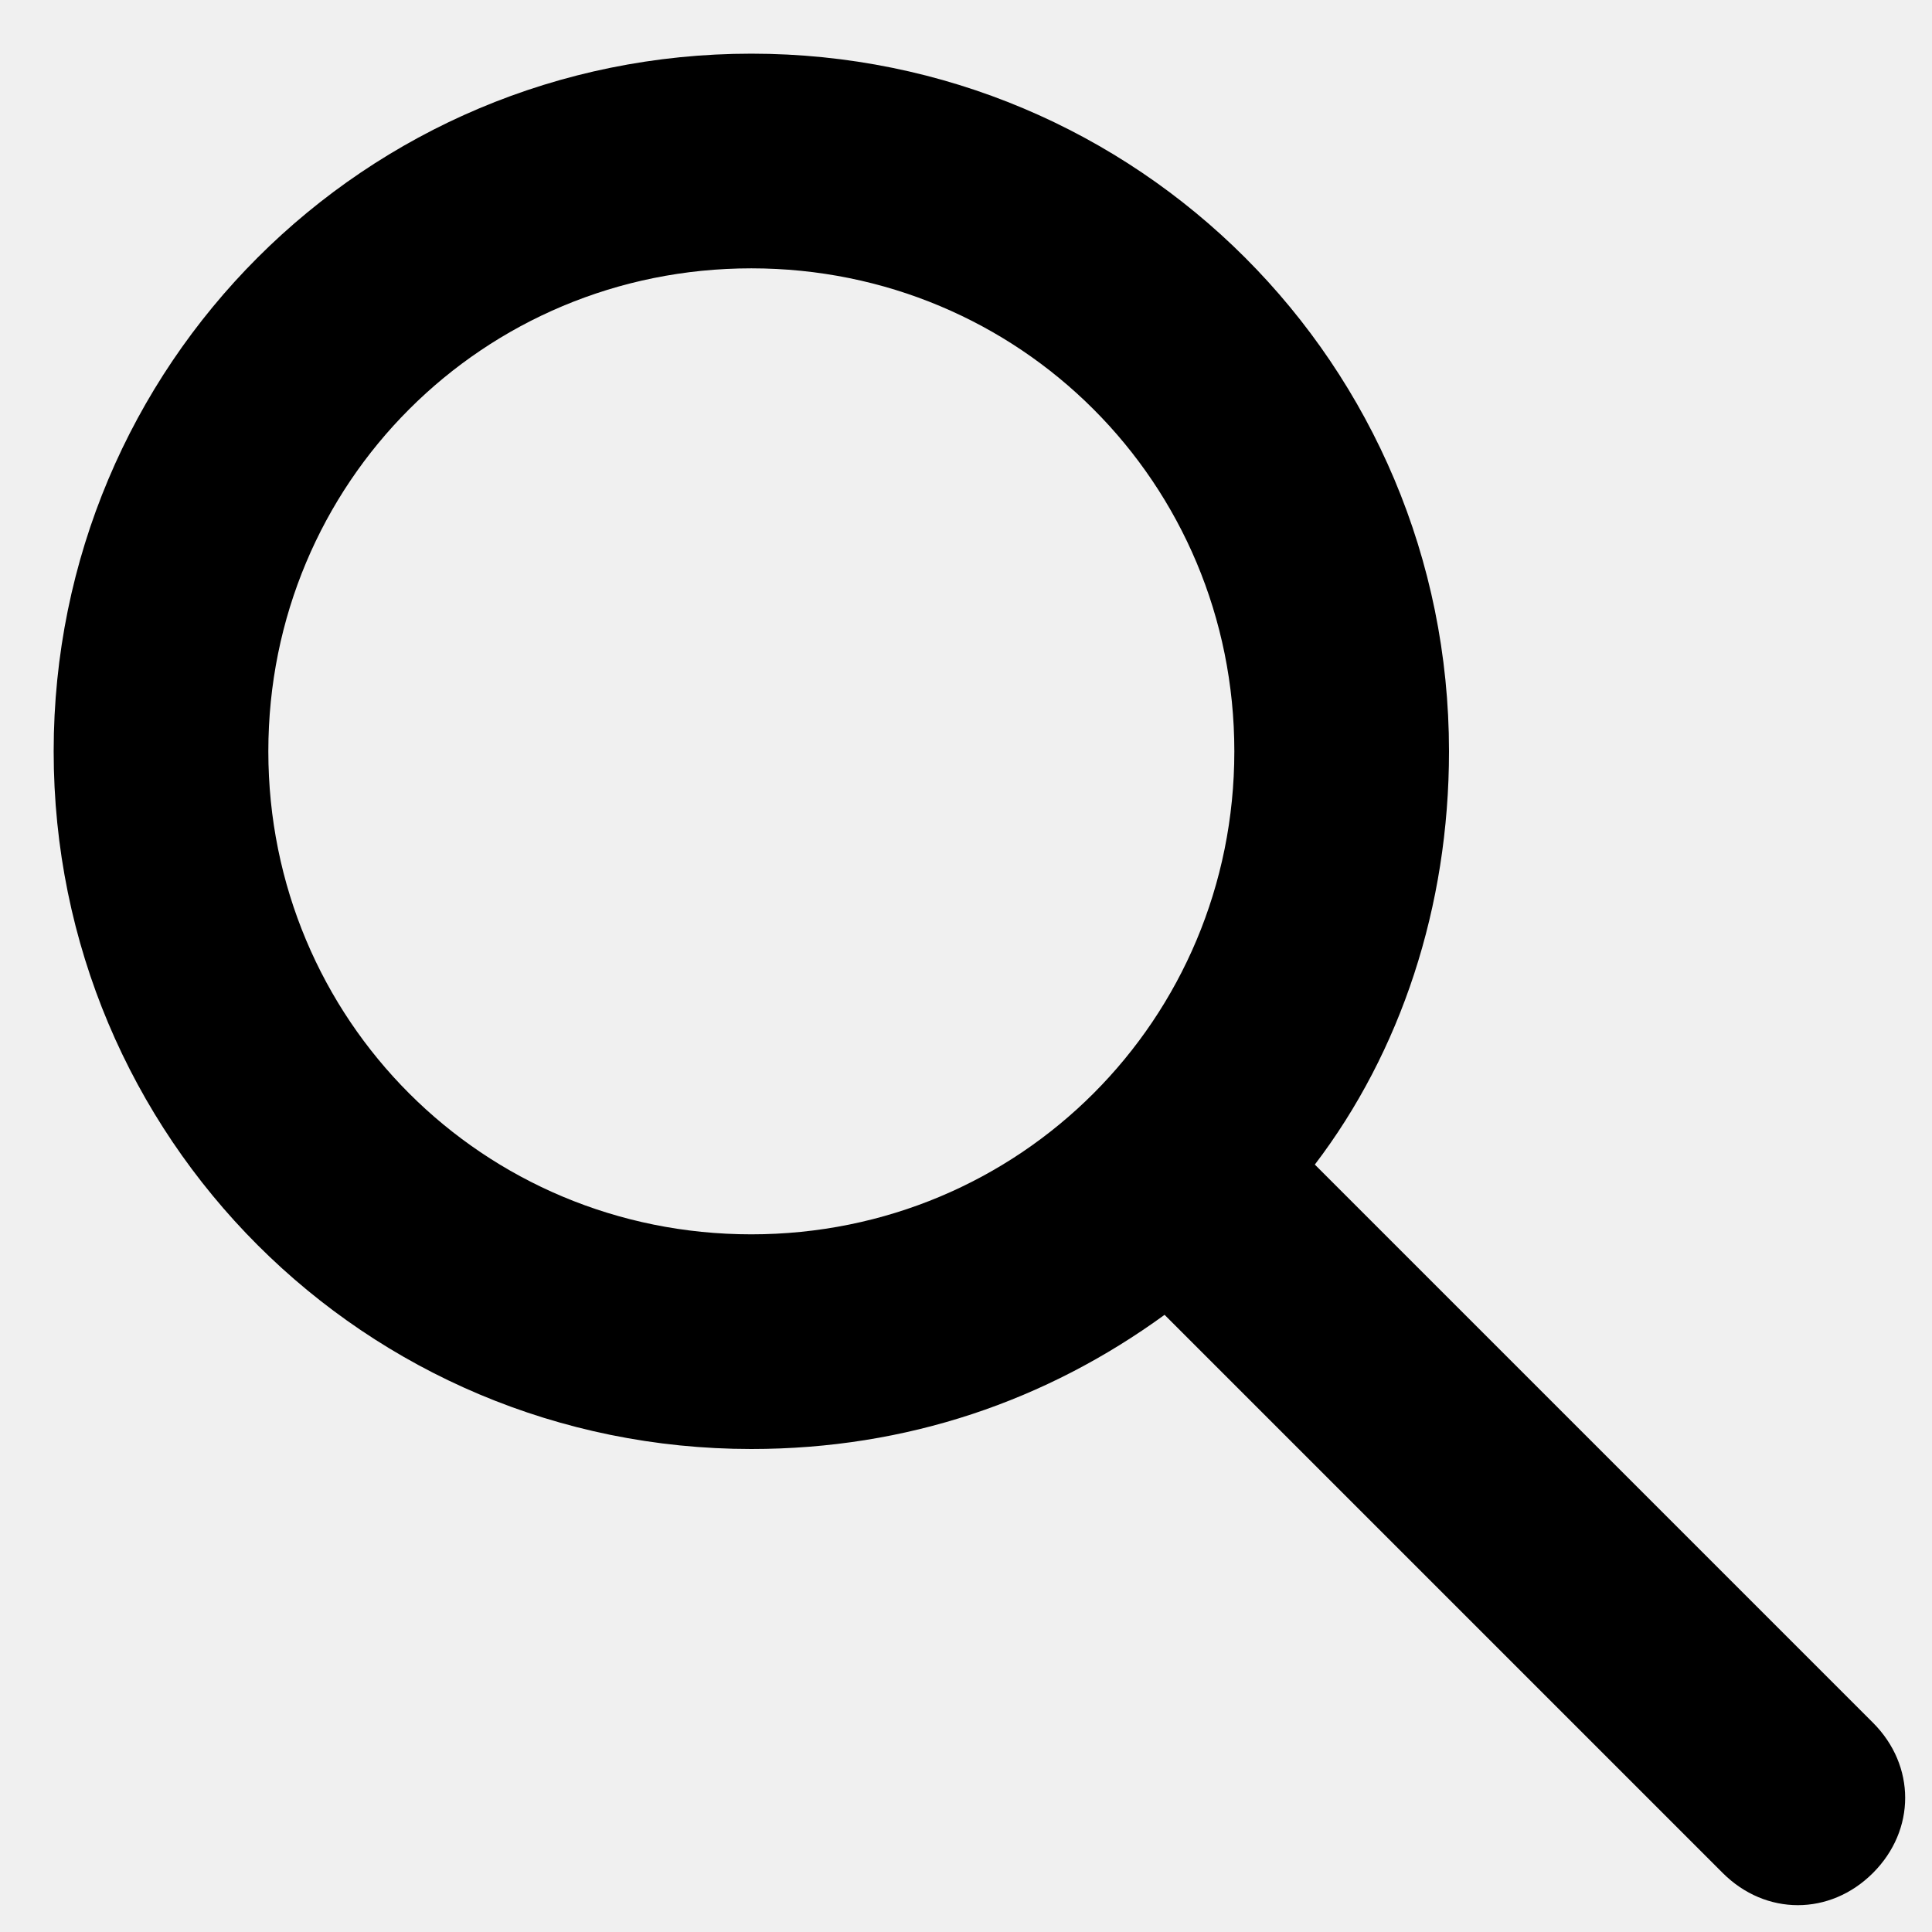
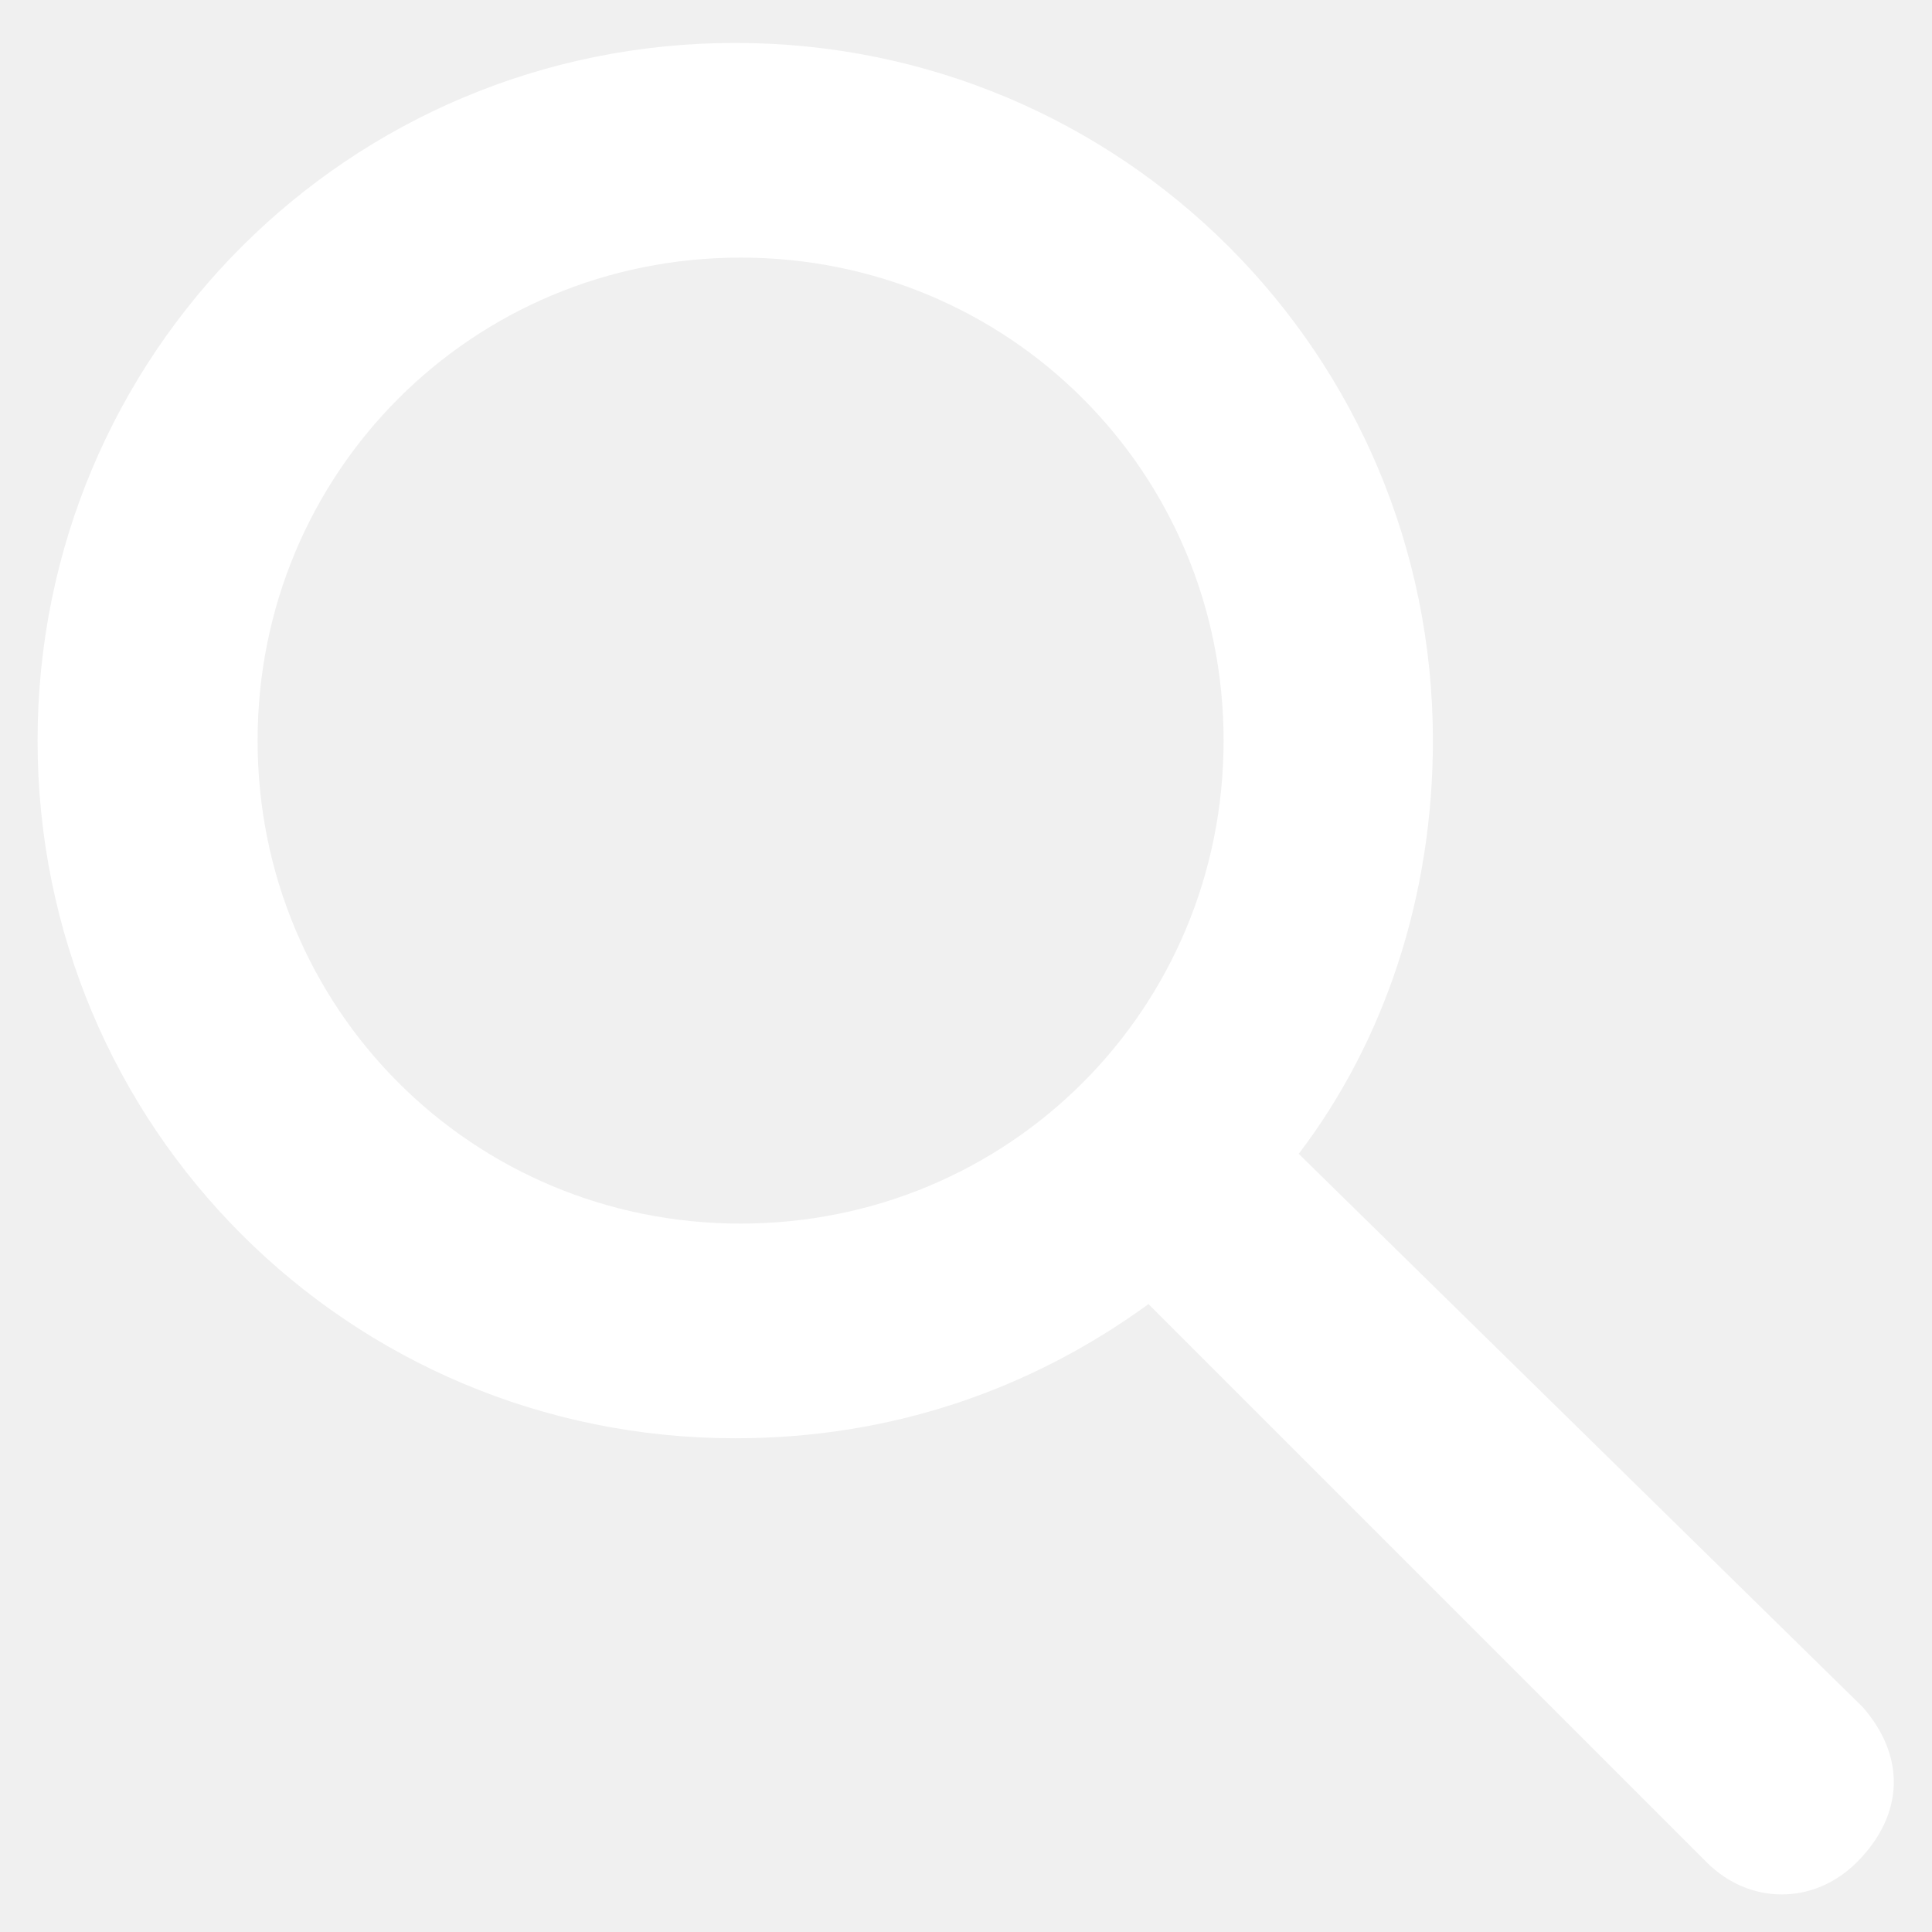
- <svg xmlns="http://www.w3.org/2000/svg" version="1.1" x="0px" y="0px" viewBox="0 0 36 36" enable-background="new 0 0 36 36" xml:space="preserve">
+ <svg xmlns="http://www.w3.org/2000/svg" version="1.1" id="Layer_1" x="0px" y="0px" viewBox="0 0 36 36" style="enable-background:new 0 0 36 36;" xml:space="preserve">
+   <style type="text/css">
+ 	.st0{fill:#FFFFFF;}
+ </style>
  <g id="Guide">
</g>
-   <g id="Layer_1">
-     <path d="M34.9,32.1L24.5,21.7c1.6-2.1,2.5-4.8,2.5-7.7c0-7.2-5.8-13-13-13S1,6.8,1,14s5.8,13,13,13c2.9,0,5.5-0.9,7.7-2.5   l10.4,10.4c0.4,0.4,0.9,0.6,1.4,0.6s1-0.2,1.4-0.6C35.7,34.1,35.7,32.9,34.9,32.1z M14,23c-5,0-9-4-9-9c0-5,4-9,9-9c5,0,9,4,9,9   C23,19,19,23,14,23z" />
+   <g id="Layer_1_1_">
+     <path class="st0" d="M34.7,31.8L24.2,21.5c1.6-2.1,2.5-4.8,2.5-7.7c0-7.2-5.8-13-13-13s-13,5.8-13,13s5.8,13,13,13   c2.9,0,5.5-0.9,7.7-2.5l10.4,10.4c0.4,0.4,0.9,0.6,1.4,0.6s1-0.2,1.4-0.6C35.5,33.8,35.5,32.7,34.7,31.8z M13.8,22.8c-5,0-9-4-9-9   s4-9,9-9s9,4,9,9S18.8,22.8,13.8,22.8z" />
  </g>
</svg>
